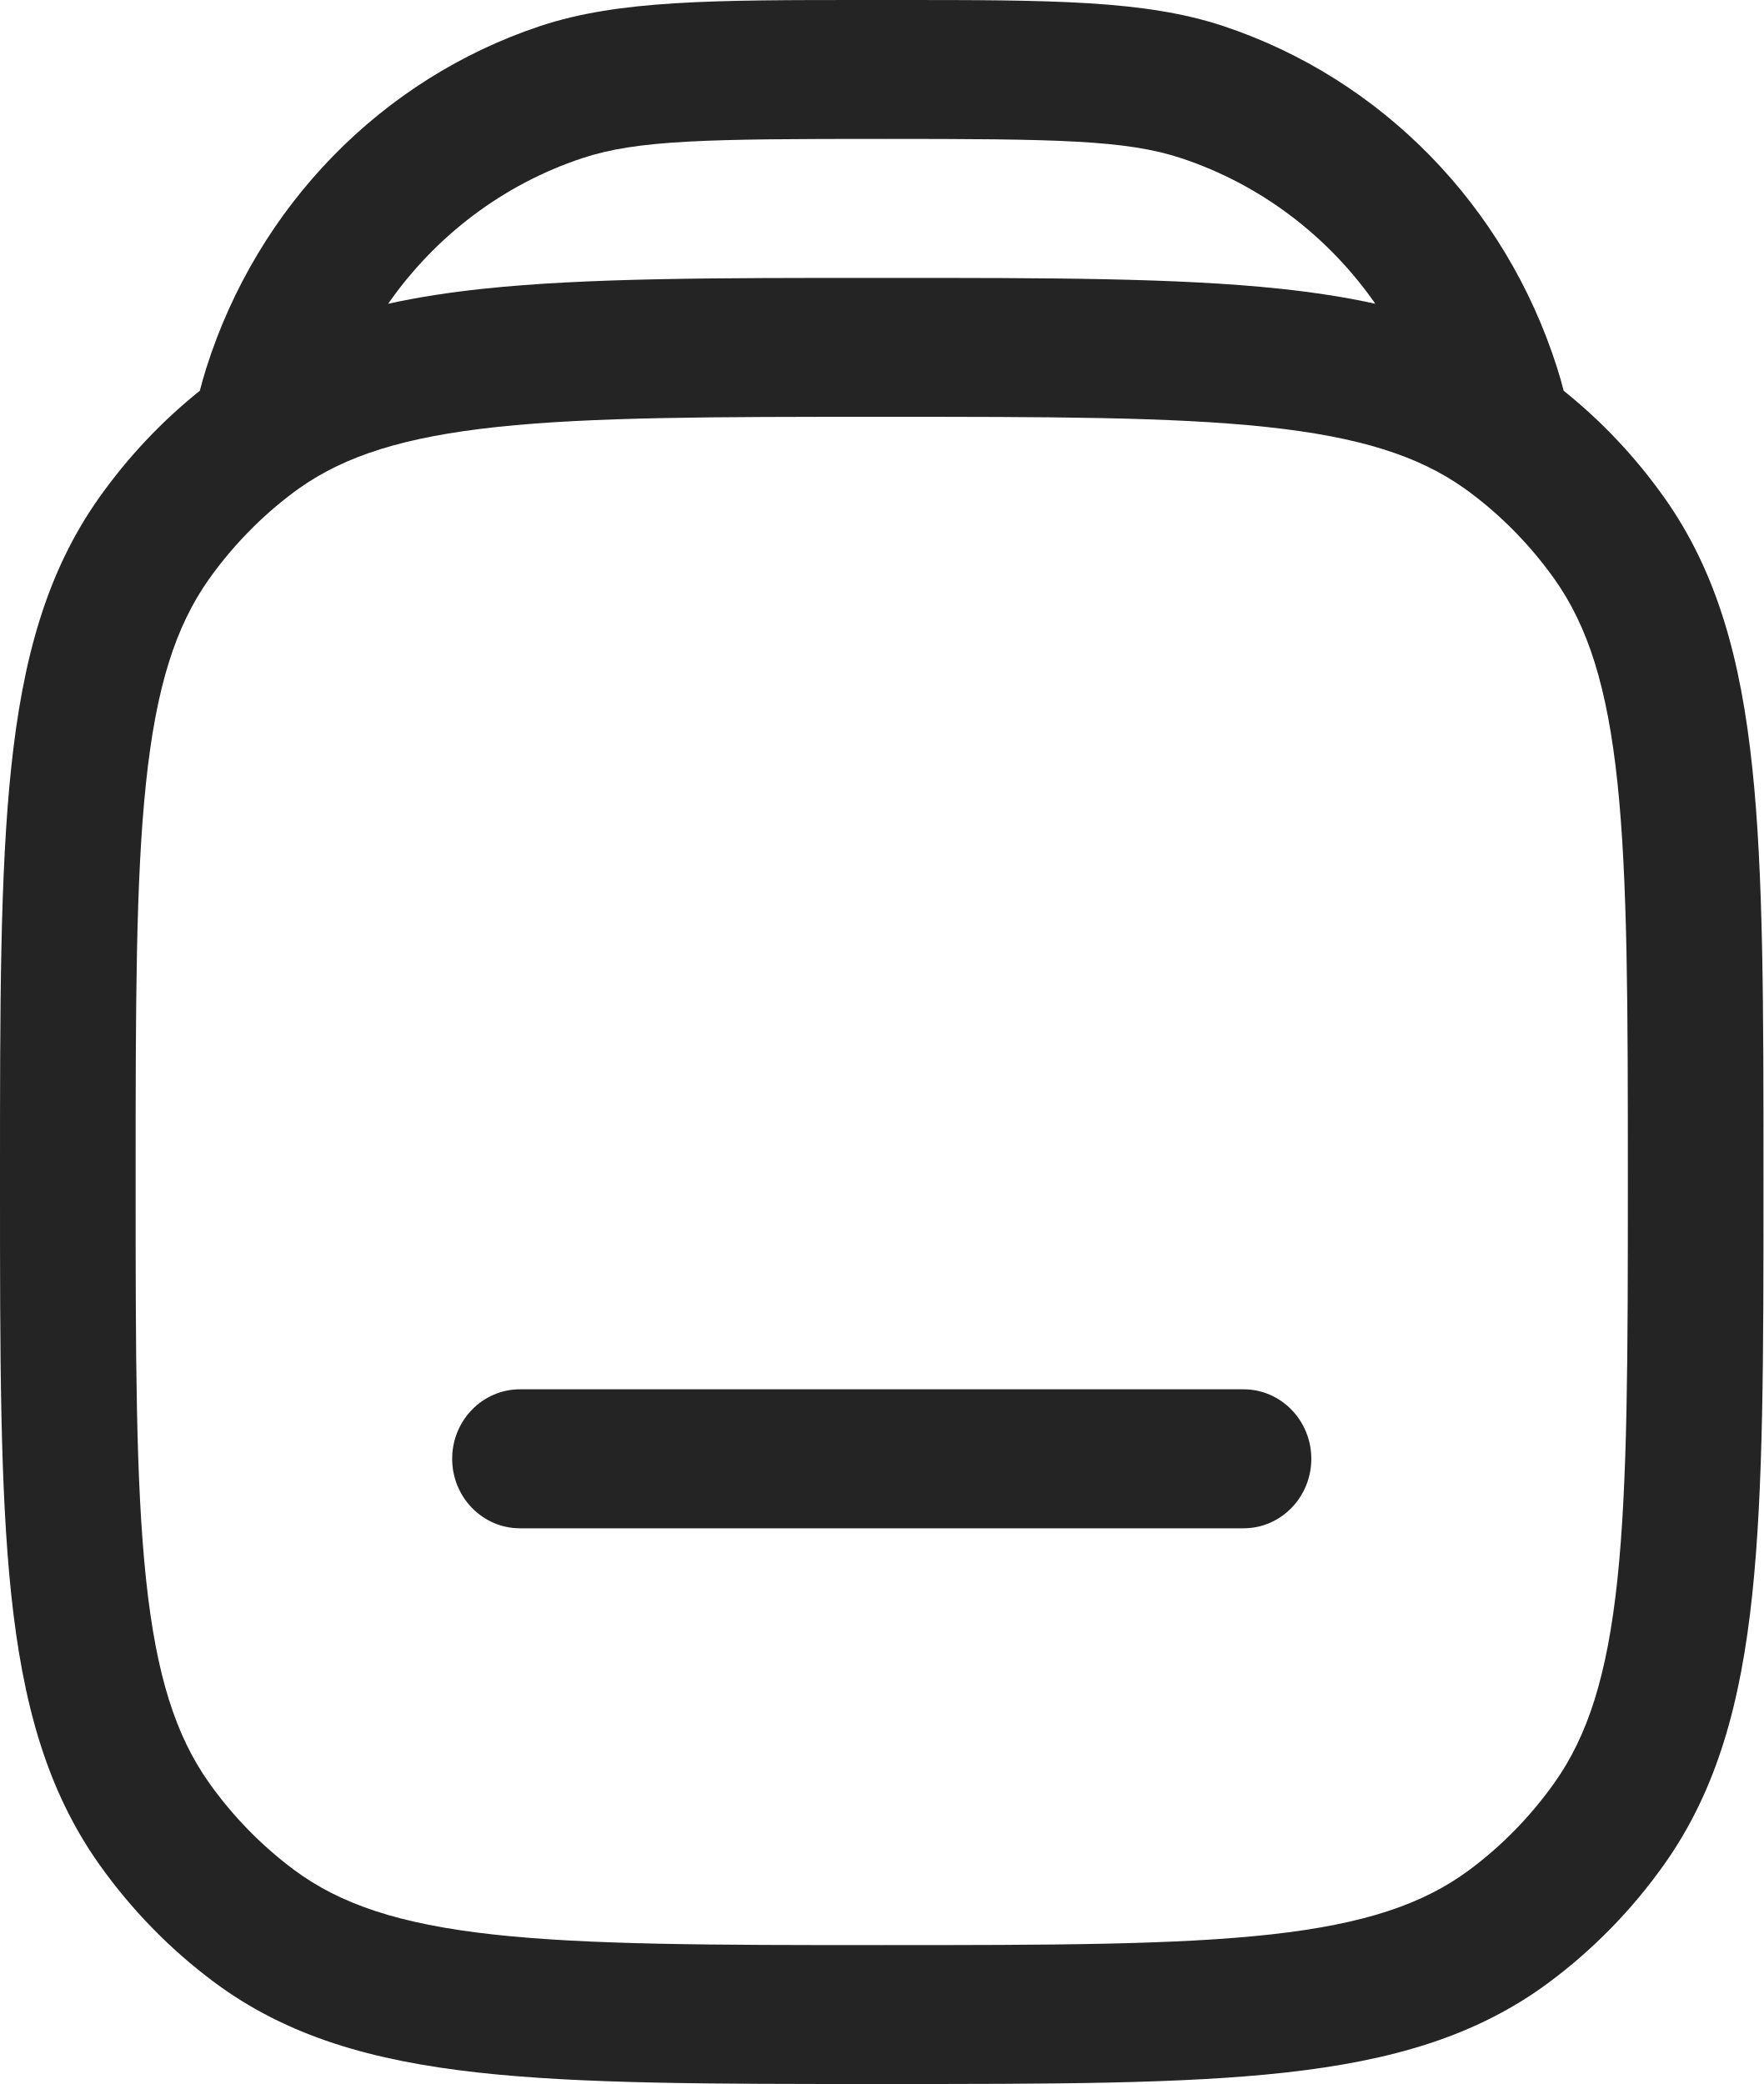
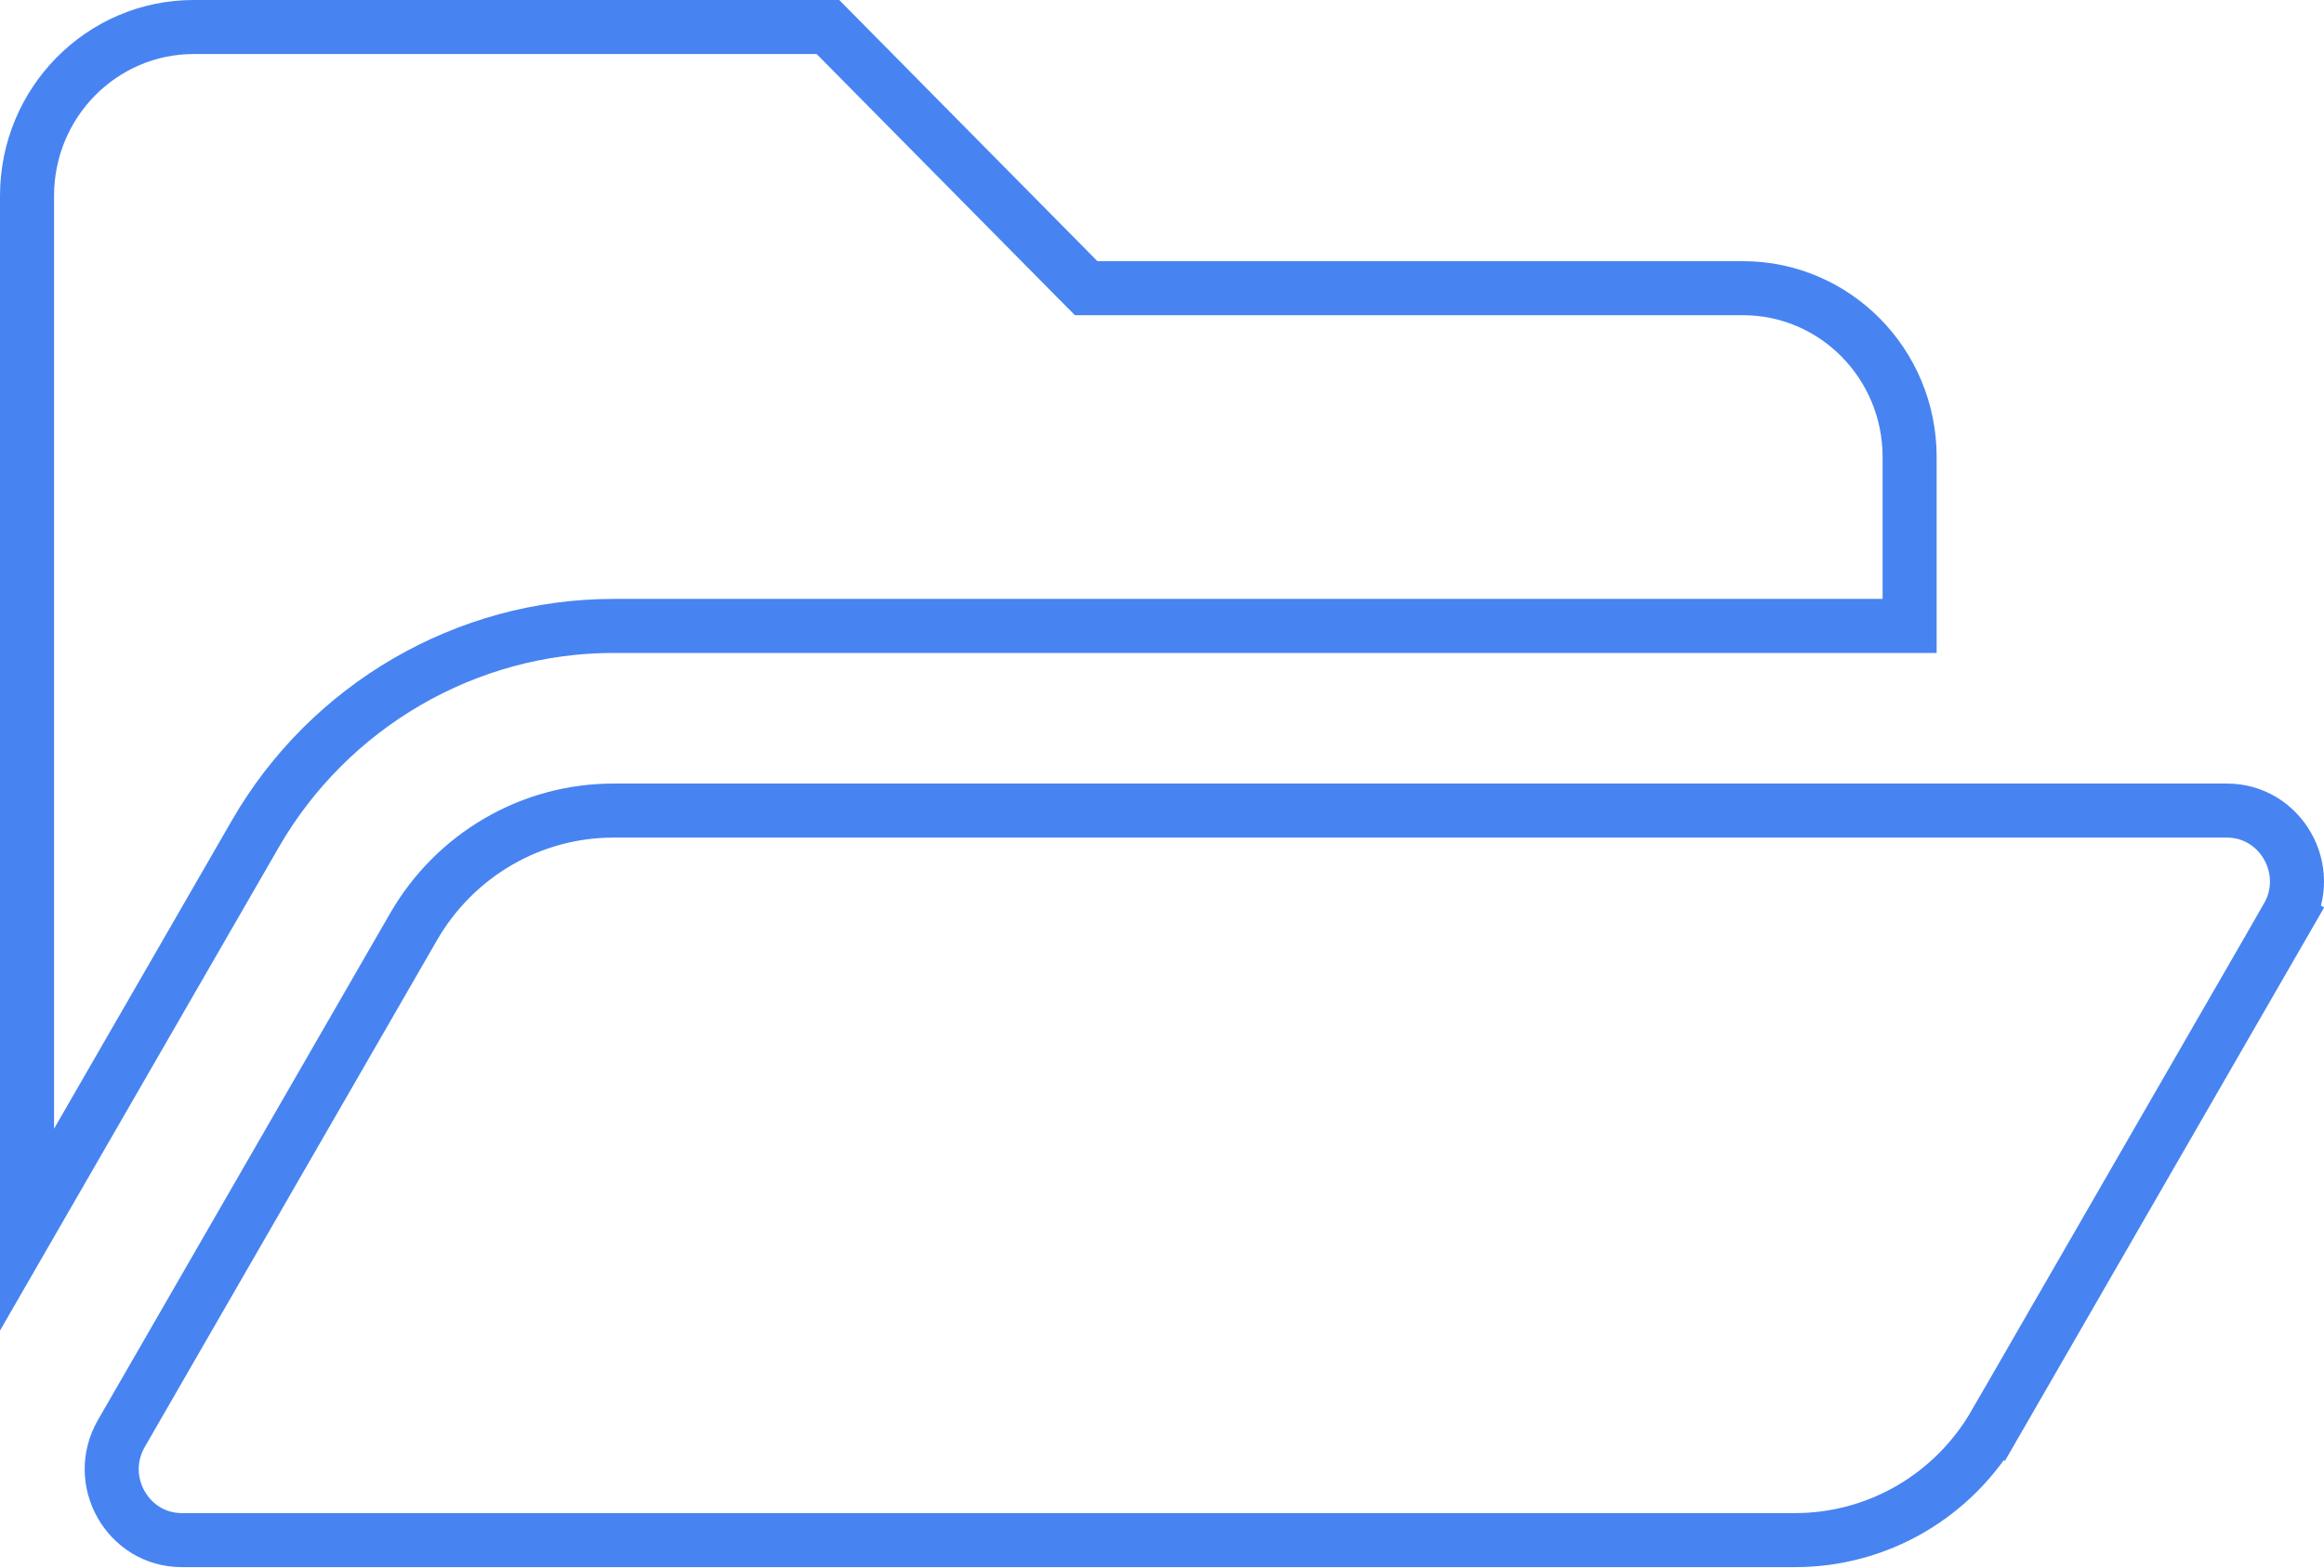
- <svg xmlns="http://www.w3.org/2000/svg" width="22" height="26" viewBox="0 0 22 26" fill="none">
-   <path d="M6.487 17.333C6.02 17.333 5.641 17.721 5.641 18.2C5.641 18.679 6.02 19.067 6.487 19.067H15.513C15.98 19.067 16.359 18.679 16.359 18.2C16.359 17.721 15.98 17.333 15.513 17.333H6.487Z" fill="#242424" />
-   <path fill-rule="evenodd" clip-rule="evenodd" d="M10.818 1.88102e-05C8.892 -0 7.718 -0 6.739 0.325C4.764 0.982 3.216 2.568 2.574 4.591C2.544 4.685 2.518 4.779 2.493 4.875C2.017 5.256 1.595 5.704 1.239 6.206C0.578 7.137 0.282 8.229 0.14 9.576C-1.63913e-05 10.895 -9.06344e-06 12.559 1.49303e-07 14.681V14.786C-9.06344e-06 16.908 -1.63913e-05 18.571 0.14 19.891C0.282 21.238 0.578 22.329 1.239 23.261C1.639 23.825 2.123 24.321 2.674 24.731C3.584 25.408 4.649 25.711 5.964 25.857C7.253 26 8.877 26 10.949 26H11.051C13.123 26 14.747 26 16.036 25.857C17.351 25.711 18.416 25.408 19.326 24.731C19.877 24.321 20.361 23.825 20.761 23.261C21.422 22.329 21.718 21.238 21.86 19.891C22 18.571 22 16.908 22 14.786V14.681C22 12.559 22 10.895 21.86 9.576C21.718 8.229 21.422 7.137 20.761 6.206C20.405 5.704 19.983 5.256 19.507 4.875C19.483 4.779 19.456 4.685 19.426 4.591C18.784 2.568 17.236 0.982 15.261 0.325C14.282 -0 13.108 -0 11.183 1.88102e-05H10.818ZM6.034 3.602C5.612 3.647 5.216 3.707 4.842 3.79C5.431 2.945 6.274 2.302 7.262 1.974C7.952 1.744 8.834 1.733 11 1.733C13.166 1.733 14.048 1.744 14.738 1.974C15.726 2.302 16.569 2.945 17.158 3.79C16.784 3.707 16.388 3.647 15.966 3.602C14.69 3.467 13.086 3.467 11.048 3.467H10.952C8.914 3.467 7.311 3.467 6.034 3.602ZM3.731 6.093C4.304 5.687 5.042 5.45 6.208 5.326C7.388 5.201 8.904 5.2 11 5.2C13.096 5.2 14.613 5.201 15.792 5.326C16.958 5.45 17.696 5.687 18.269 6.093C18.272 6.095 18.274 6.097 18.277 6.099C18.295 6.111 18.313 6.125 18.331 6.138C18.738 6.441 19.096 6.808 19.392 7.224C19.808 7.811 20.051 8.563 20.178 9.762C20.306 10.978 20.308 12.547 20.308 14.733C20.308 16.919 20.306 18.489 20.178 19.704C20.051 20.904 19.808 21.655 19.392 22.242C19.096 22.659 18.738 23.026 18.331 23.329C17.758 23.755 17.024 24.004 15.854 24.134C14.667 24.265 13.134 24.267 11 24.267C8.866 24.267 7.333 24.265 6.147 24.134C4.976 24.004 4.242 23.755 3.669 23.329C3.262 23.026 2.904 22.659 2.608 22.242C2.192 21.655 1.949 20.904 1.822 19.704C1.693 18.489 1.692 16.919 1.692 14.733C1.692 12.547 1.693 10.978 1.822 9.762C1.949 8.563 2.192 7.811 2.608 7.224C2.904 6.808 3.262 6.441 3.669 6.138C3.689 6.123 3.71 6.108 3.731 6.093Z" fill="#242424" />
+ <svg xmlns="http://www.w3.org/2000/svg" width="43" height="29" viewBox="0 0 43 29" fill="none">
+   <path d="M42.32 16.976L42.753 17.226L42.32 16.976L36.913 26.352L37.346 26.602L36.913 26.352C36.536 27.007 35.996 27.549 35.348 27.926C34.7 28.302 33.966 28.5 33.22 28.5H3.361C2.373 28.5 1.737 27.408 2.247 26.524L7.653 17.148C8.031 16.493 8.571 15.951 9.219 15.575C9.867 15.198 10.601 15 11.347 15H41.206C42.194 15 42.83 16.092 42.32 16.976ZM19.95 5.185L20.097 5.333H20.306H32.25C33.947 5.333 35.333 6.727 35.333 8.458V11.583H11.347C8.628 11.583 6.091 13.059 4.724 15.431L0.5 22.755V3.625C0.5 1.894 1.886 0.5 3.583 0.5H15.319L19.95 5.185Z" stroke="#4784F1" />
</svg>
